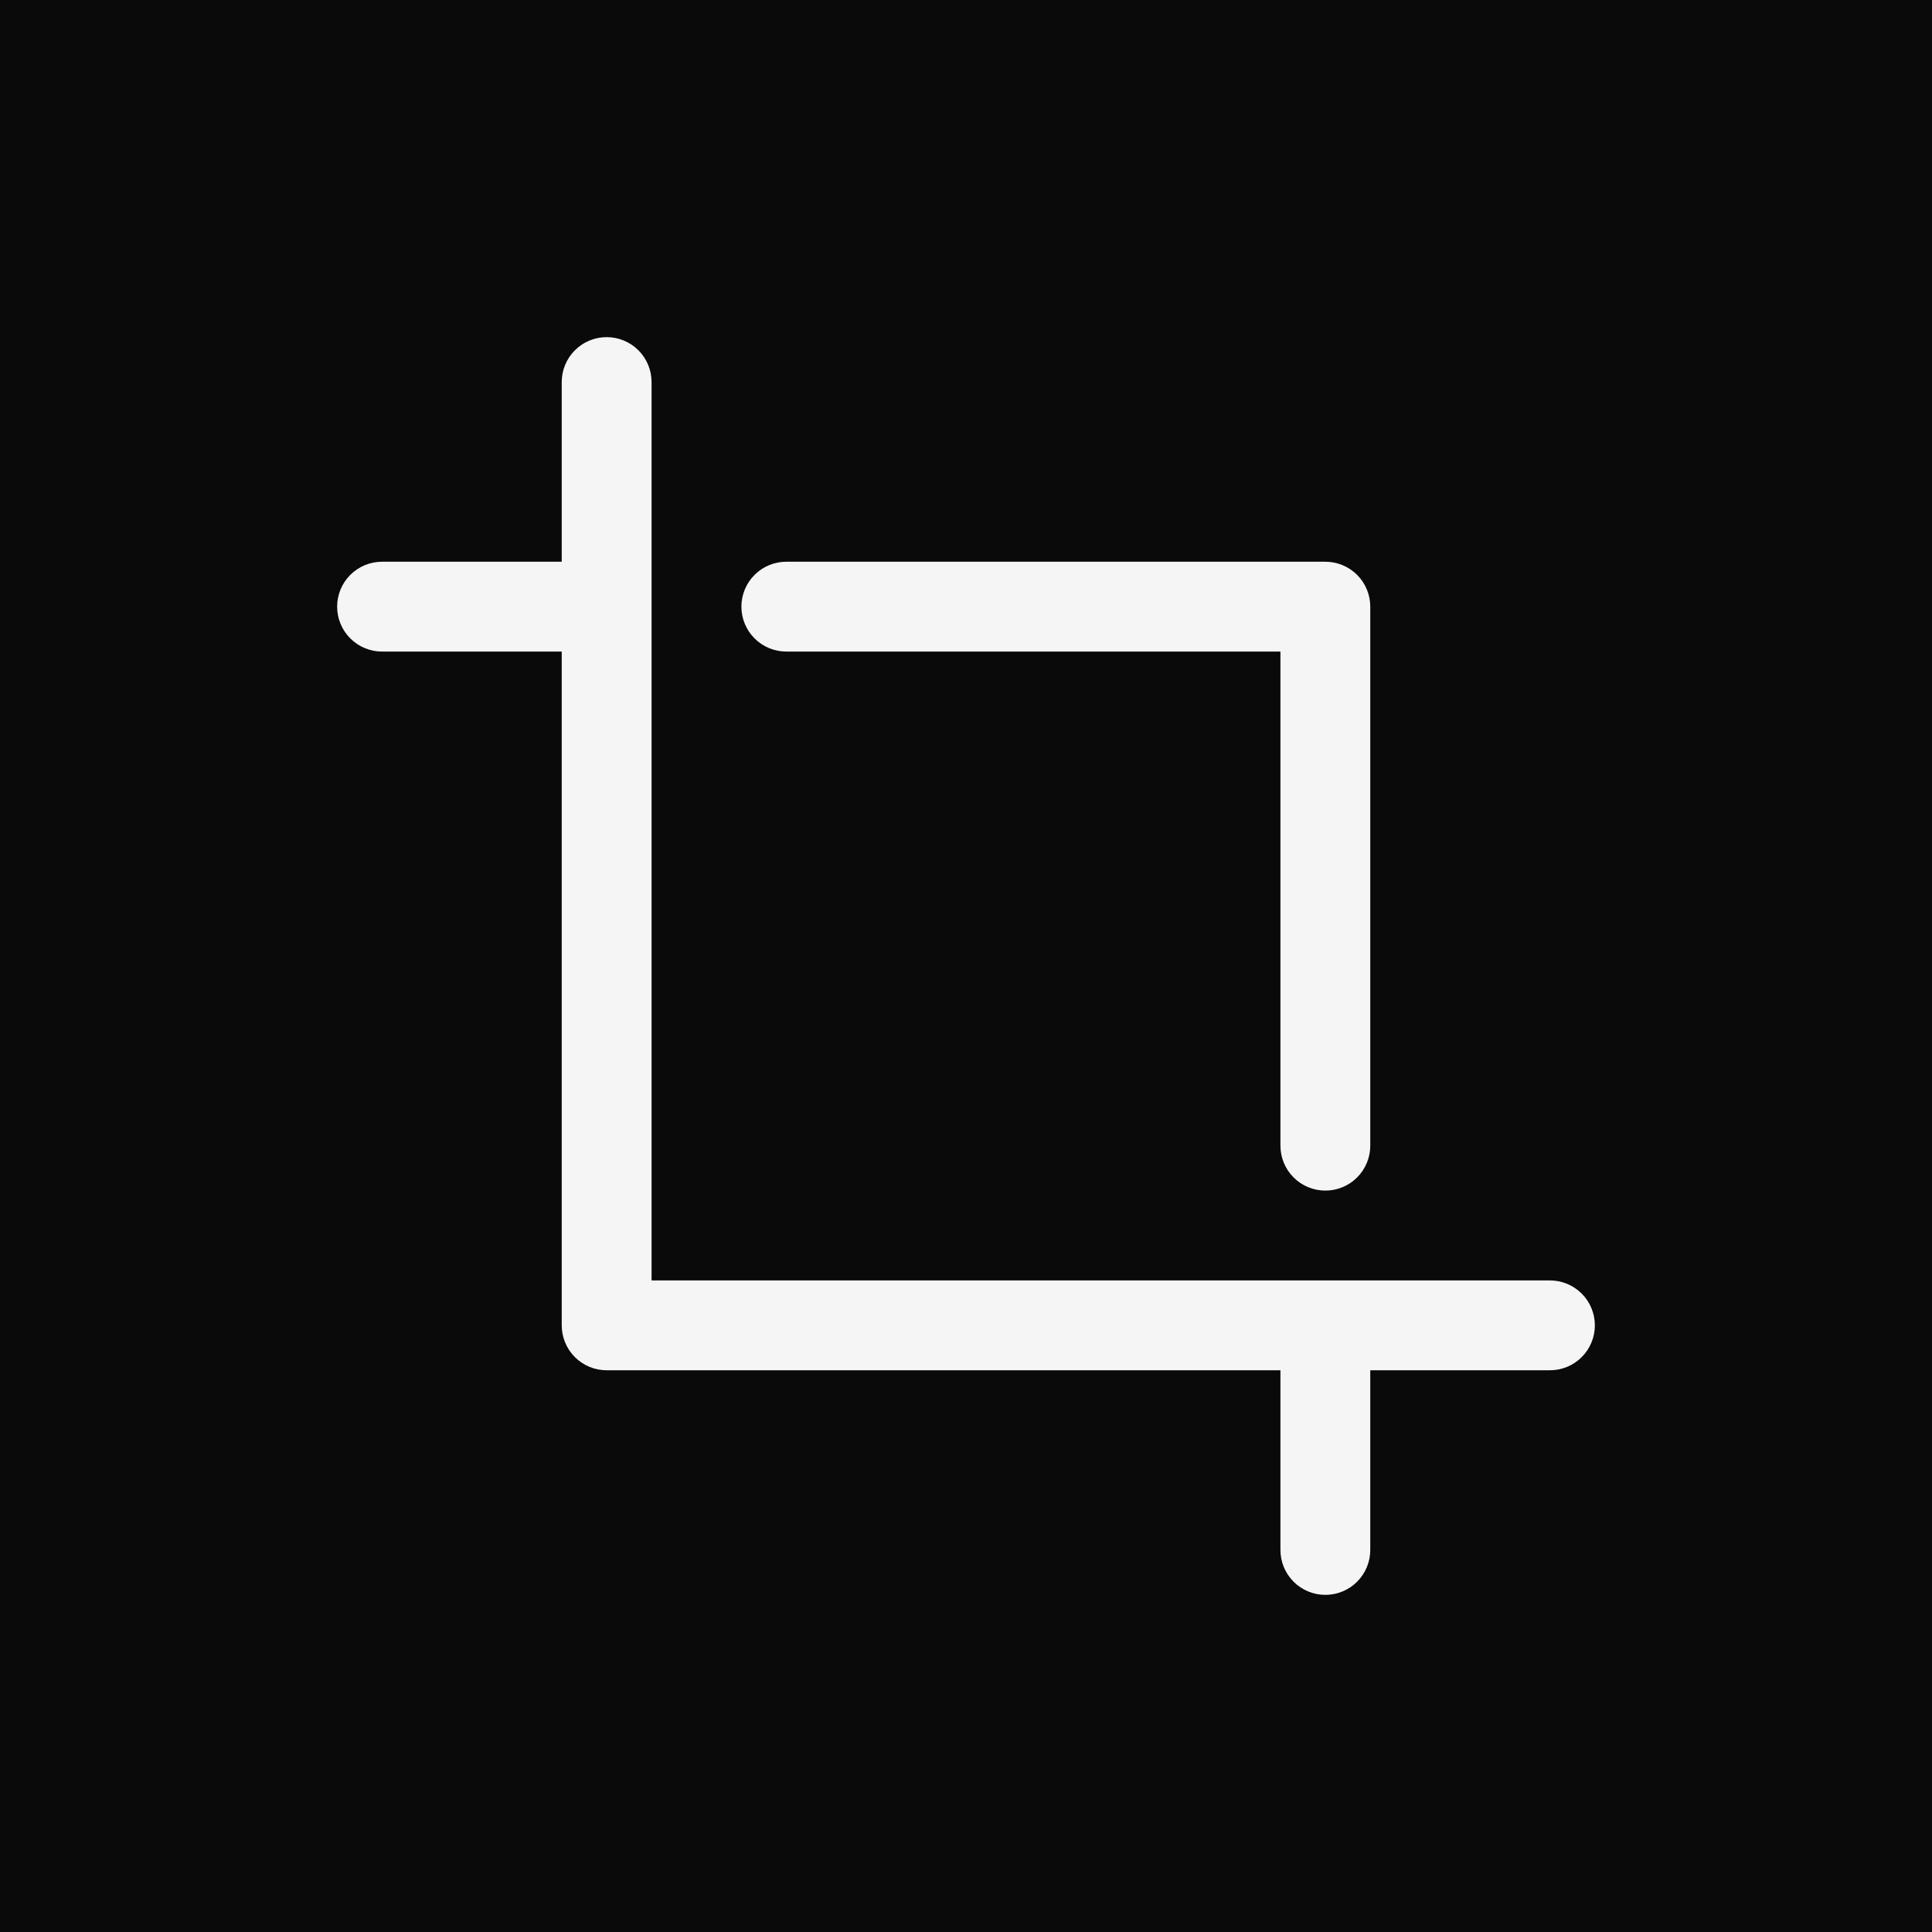
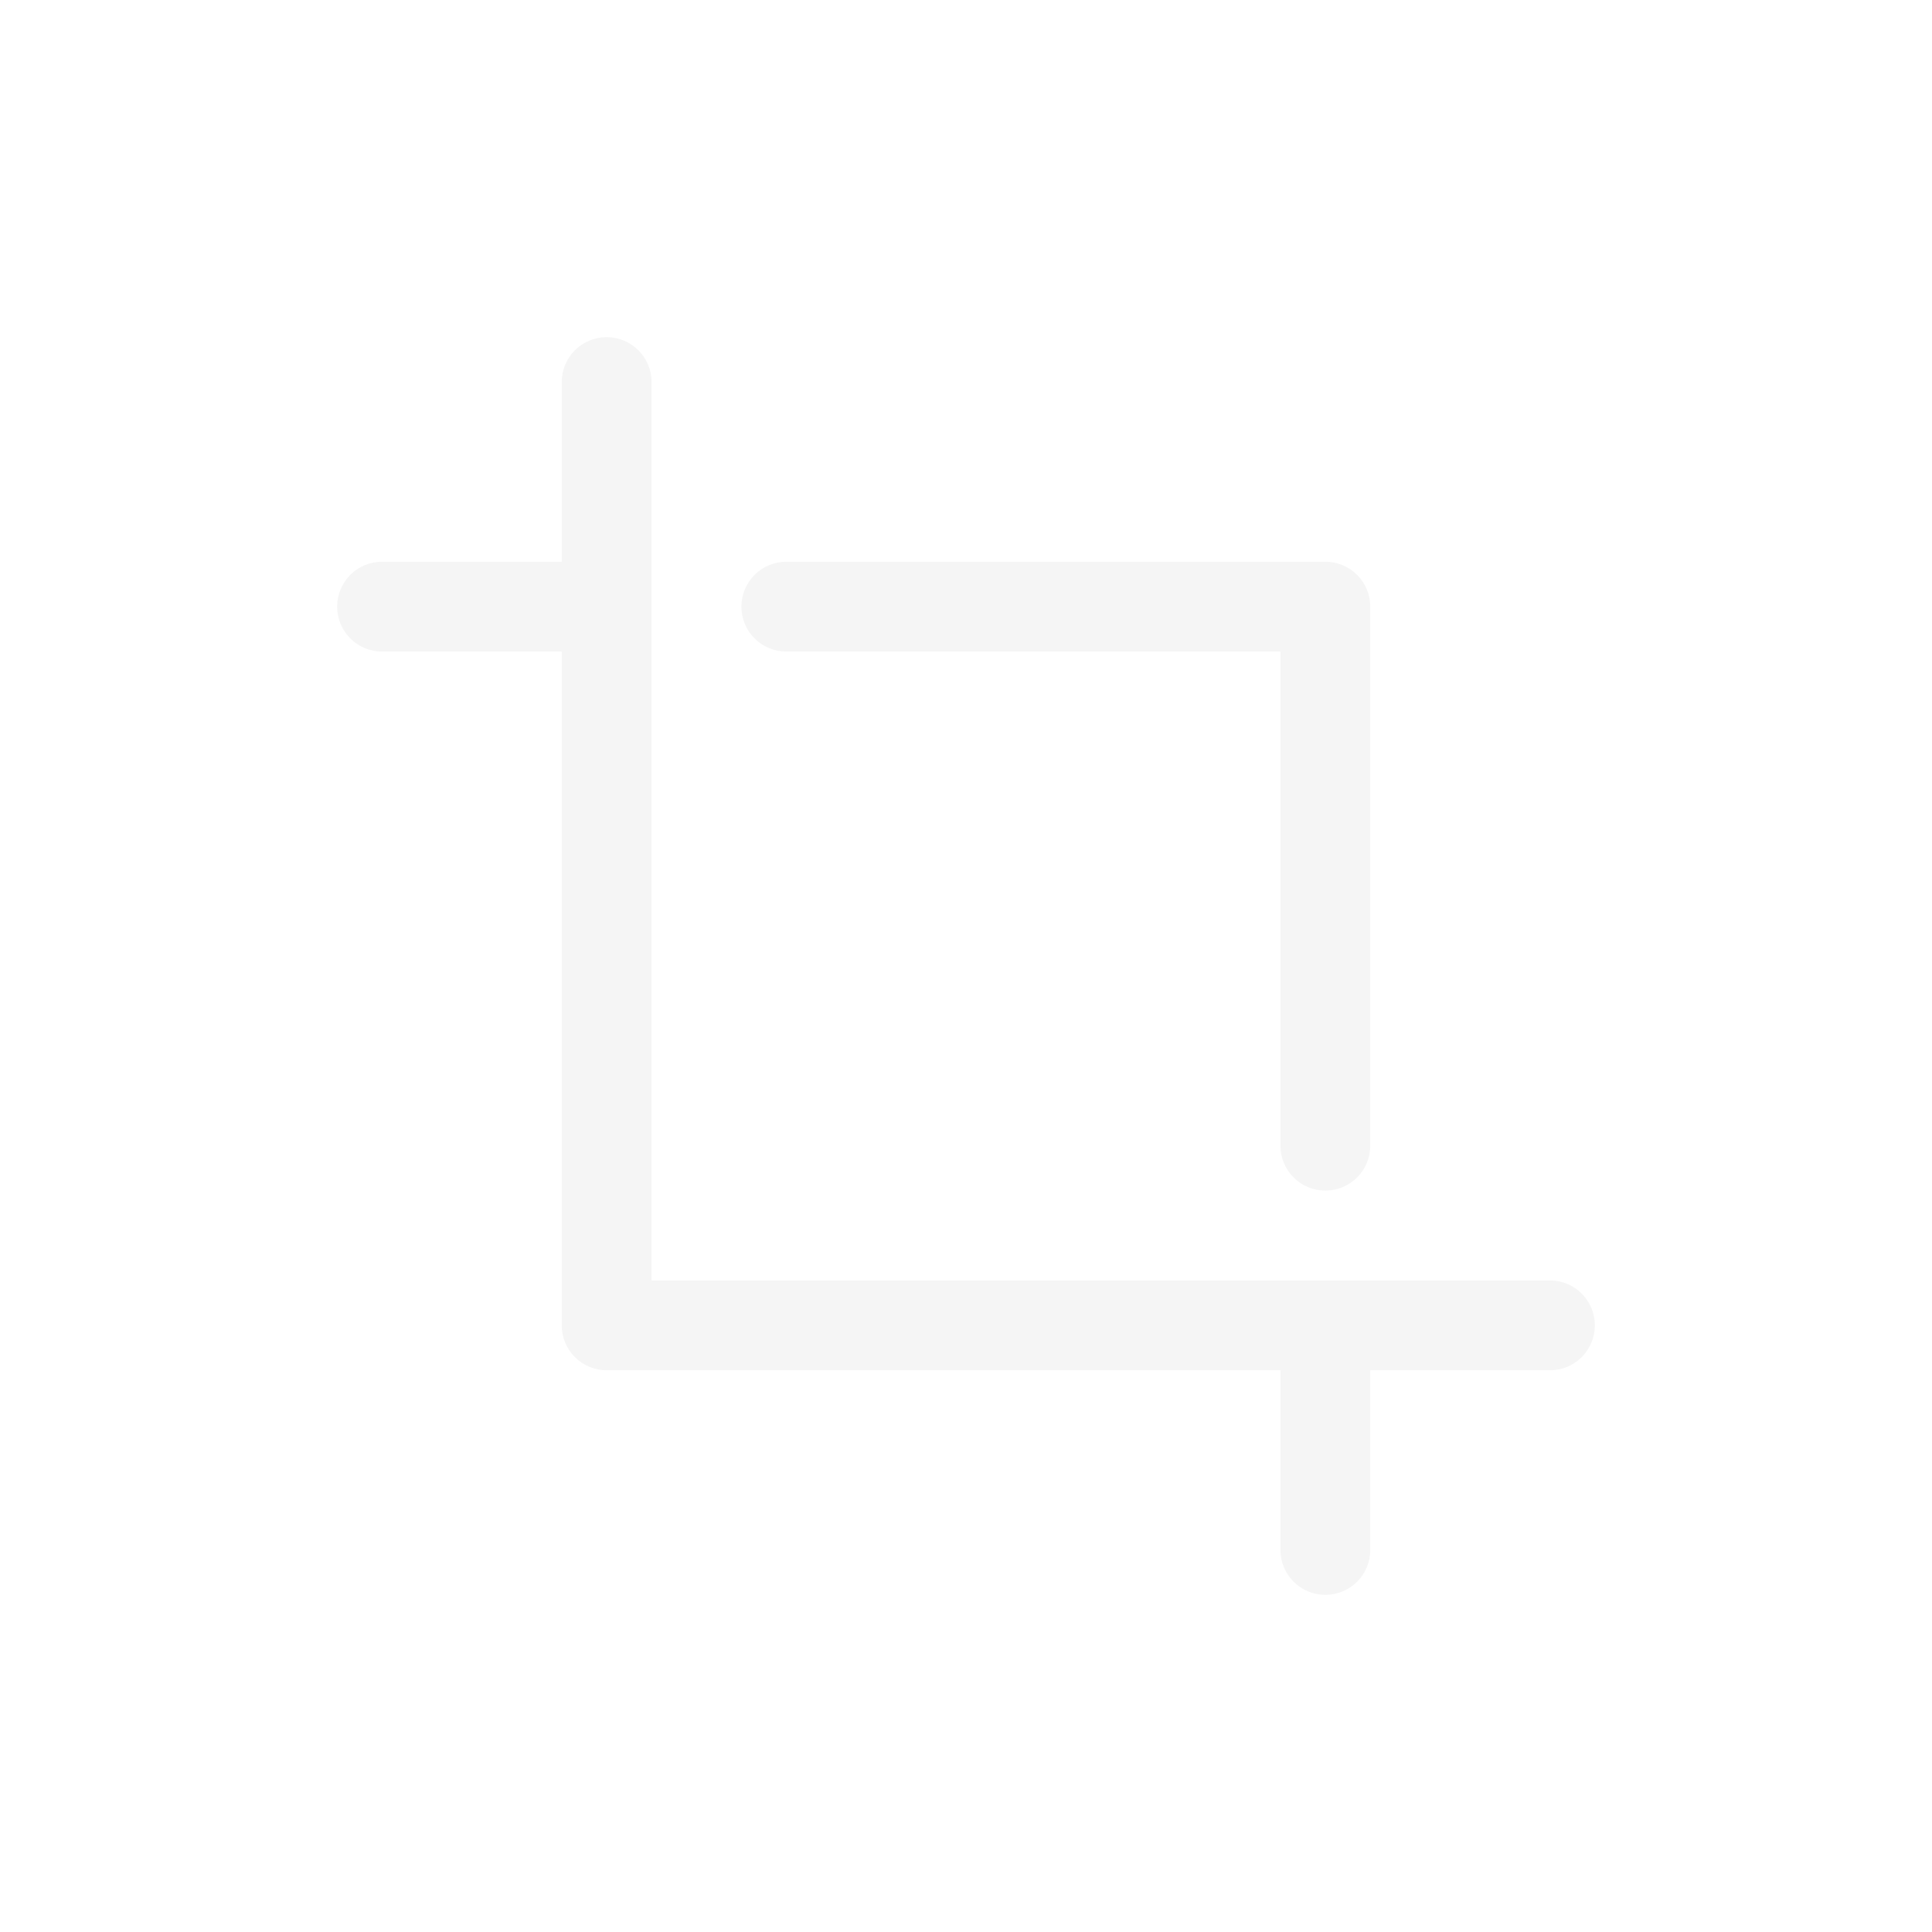
<svg xmlns="http://www.w3.org/2000/svg" width="48" height="48" viewBox="0 0 500 500" fill="none">
-   <rect width="500" height="500" fill="#0A0A0A" />
  <path d="M412.75 343C412.75 346.083 411.525 349.04 409.345 351.22C407.165 353.4 404.208 354.625 401.125 354.625H354.625V401.125C354.625 404.208 353.4 407.165 351.22 409.345C349.04 411.525 346.083 412.75 343 412.75C339.917 412.75 336.96 411.525 334.78 409.345C332.6 407.165 331.375 404.208 331.375 401.125V354.625H157C153.917 354.625 150.96 353.4 148.78 351.22C146.6 349.04 145.375 346.083 145.375 343V168.625H98.875C95.792 168.625 92.835 167.4 90.655 165.22C88.475 163.04 87.25 160.083 87.25 157C87.25 153.917 88.475 150.96 90.655 148.78C92.835 146.6 95.792 145.375 98.875 145.375H145.375V98.875C145.375 95.792 146.6 92.835 148.78 90.655C150.96 88.475 153.917 87.25 157 87.25C160.083 87.25 163.04 88.475 165.22 90.655C167.4 92.835 168.625 95.792 168.625 98.875V331.375H401.125C404.208 331.375 407.165 332.6 409.345 334.78C411.525 336.96 412.75 339.917 412.75 343ZM203.5 168.625H331.375V296.5C331.375 299.583 332.6 302.54 334.78 304.72C336.96 306.9 339.917 308.125 343 308.125C346.083 308.125 349.04 306.9 351.22 304.72C353.4 302.54 354.625 299.583 354.625 296.5V157C354.625 153.917 353.4 150.96 351.22 148.78C349.04 146.6 346.083 145.375 343 145.375H203.5C200.417 145.375 197.46 146.6 195.28 148.78C193.1 150.96 191.875 153.917 191.875 157C191.875 160.083 193.1 163.04 195.28 165.22C197.46 167.4 200.417 168.625 203.5 168.625Z" fill="#F5F5F5" />
</svg>
